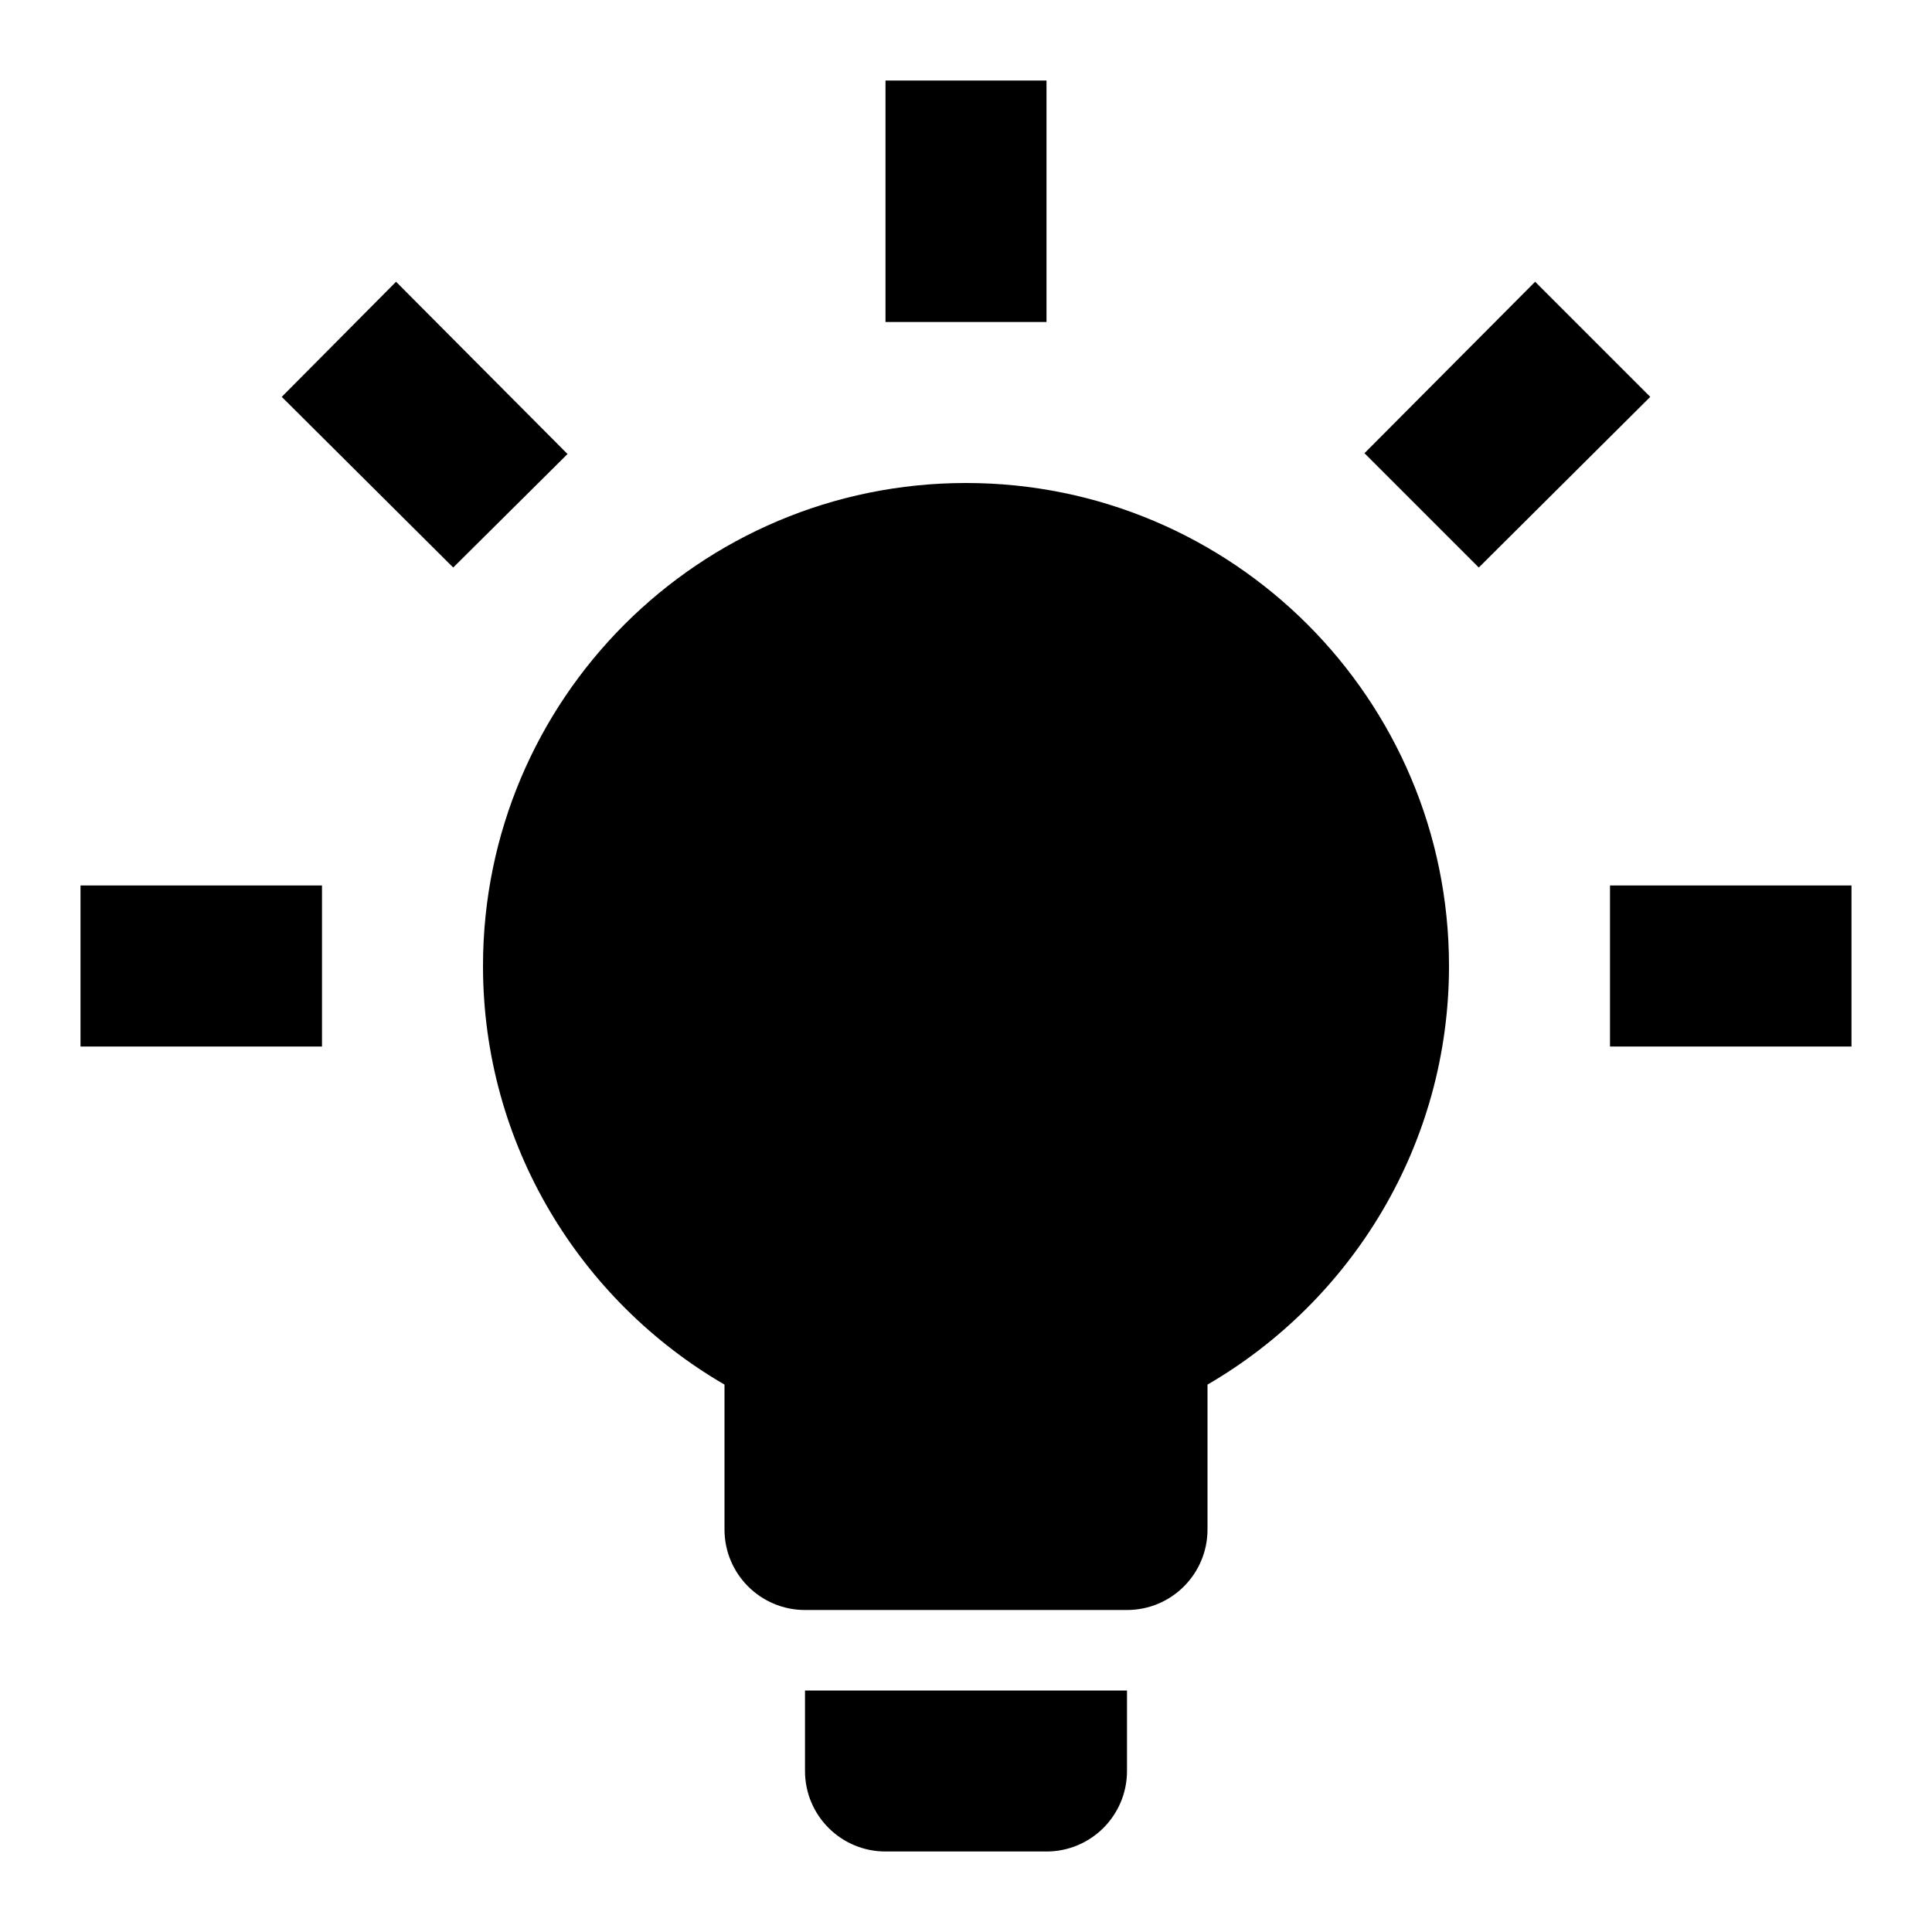
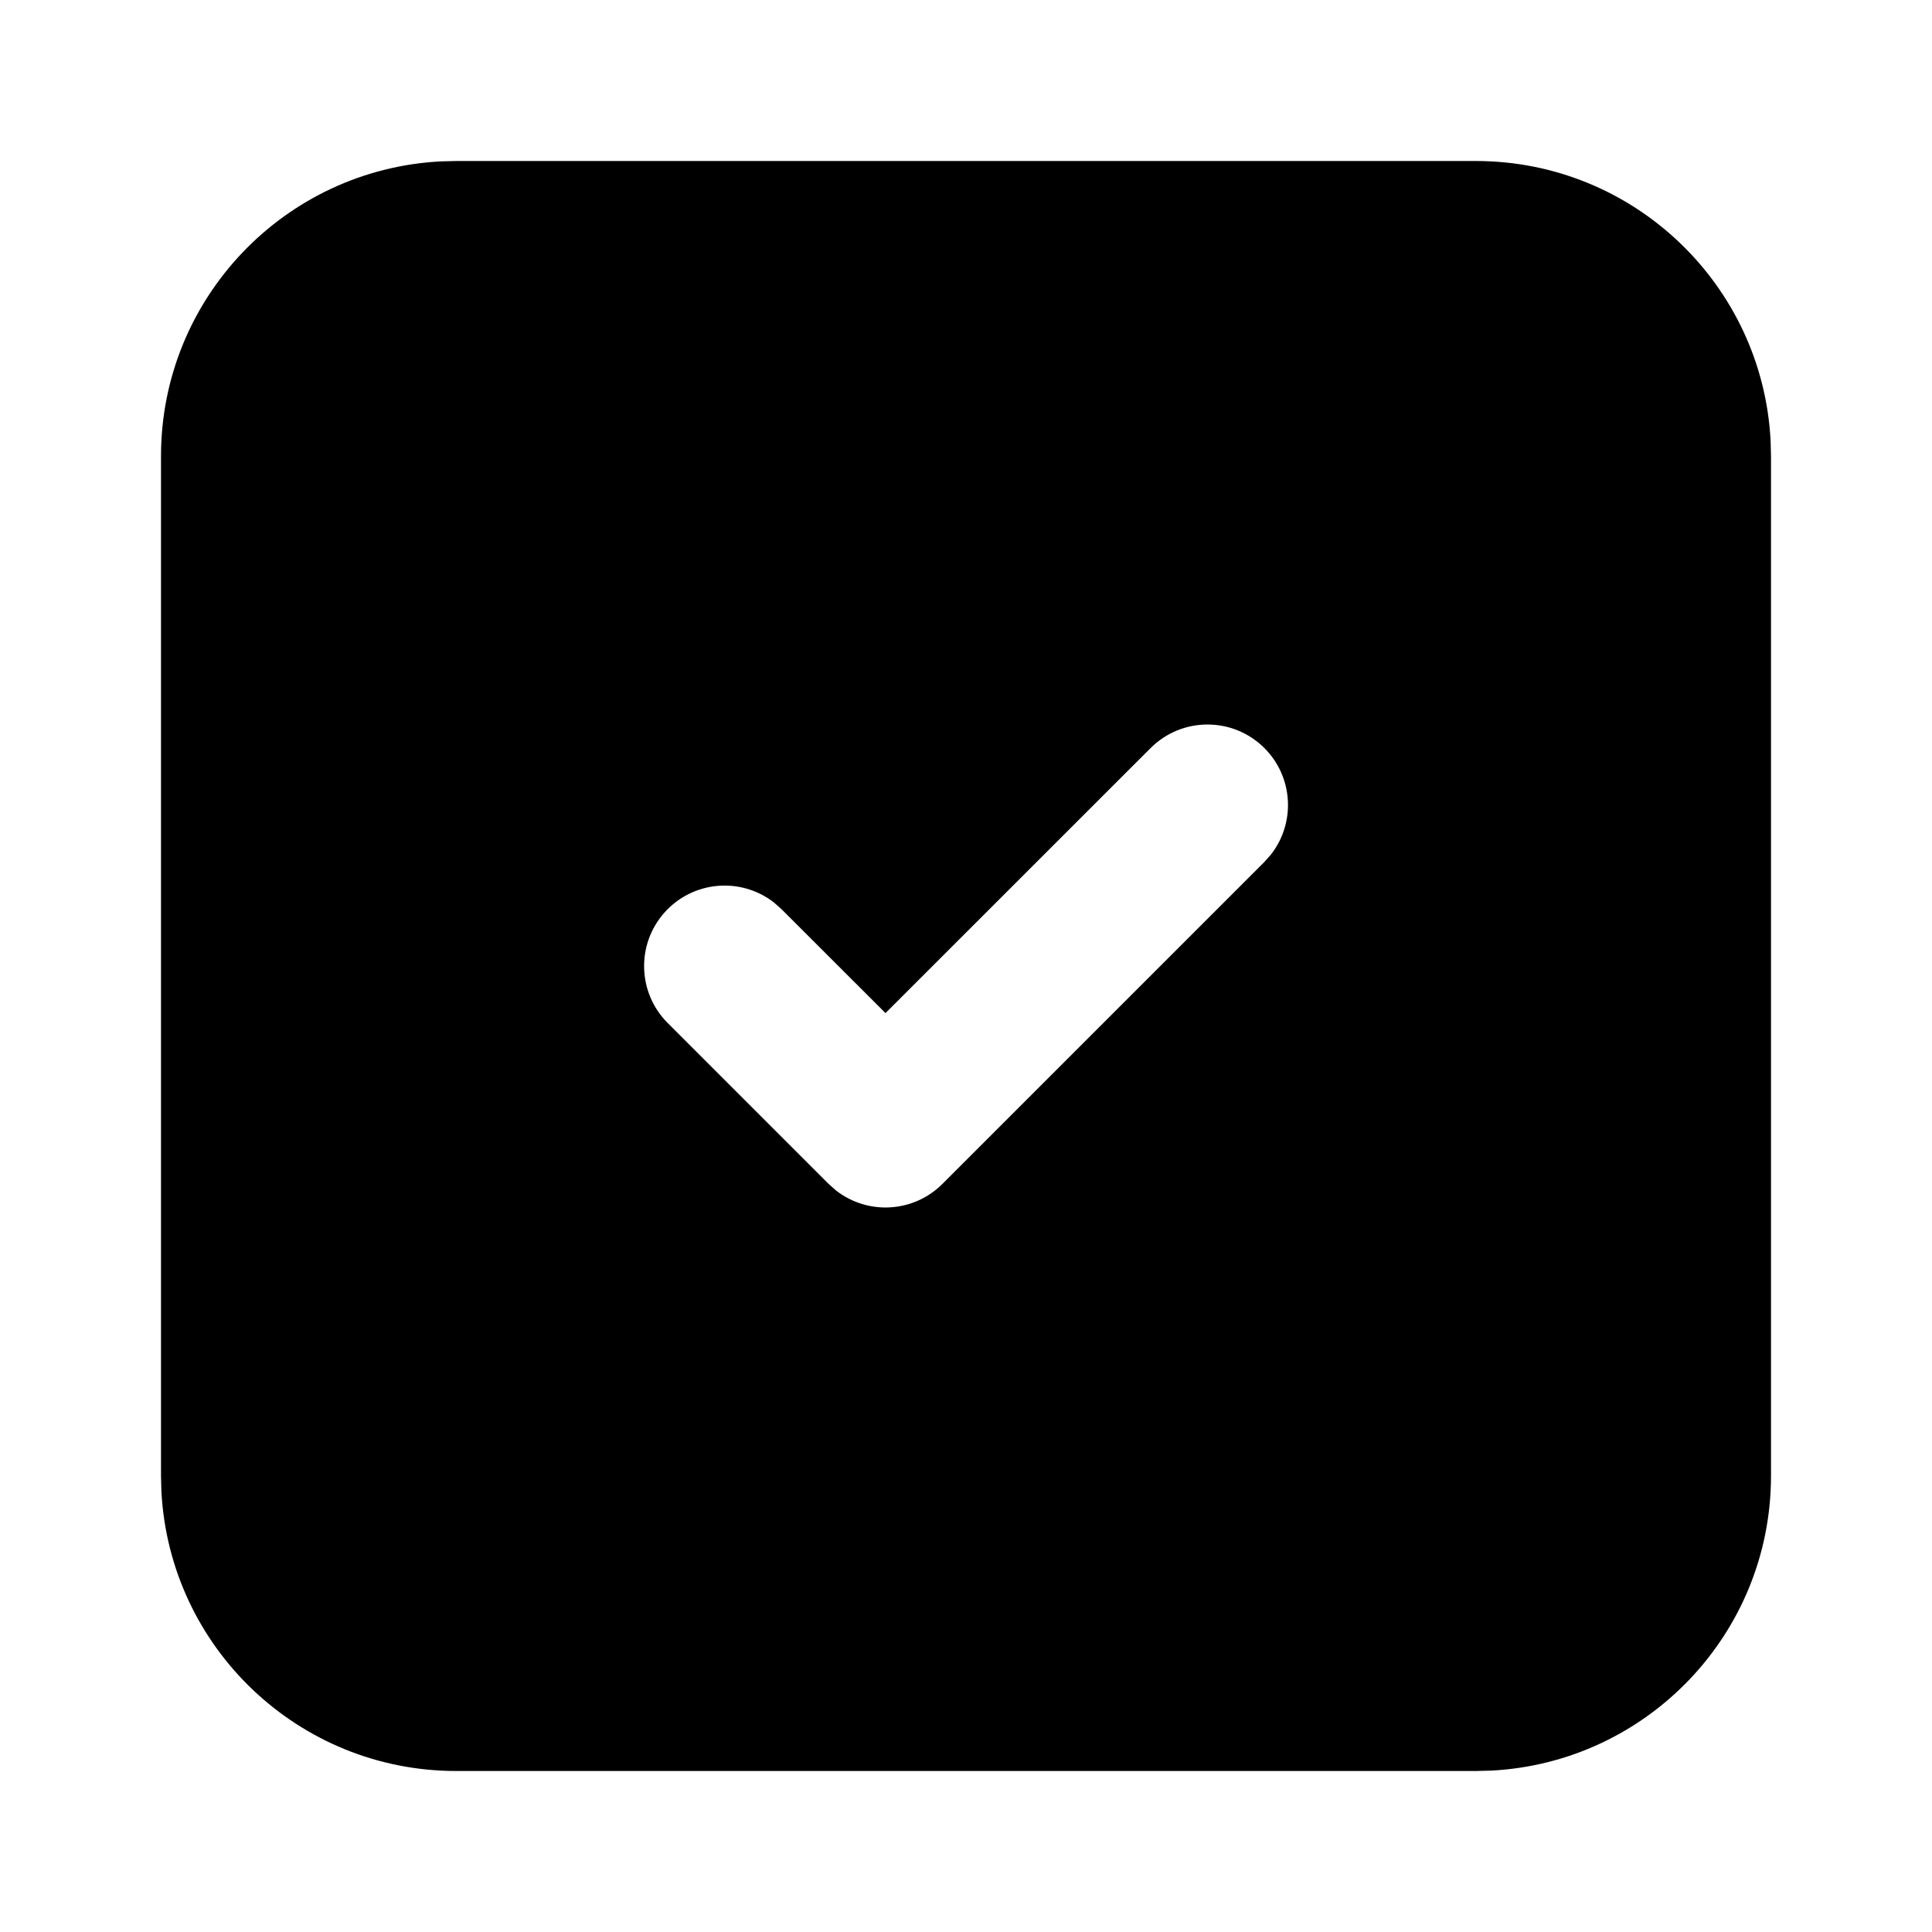
- <svg xmlns="http://www.w3.org/2000/svg" fill="currentColor" viewBox="0 0 24 24">
-   <path d="M12,6A6,6 0 0,1 18,12C18,14.22 16.79,16.16 15,17.2V19A1,1 0 0,1 14,20H10A1,1 0 0,1 9,19V17.2C7.21,16.16 6,14.22 6,12A6,6 0 0,1 12,6M14,21V22A1,1 0 0,1 13,23H11A1,1 0 0,1 10,22V21H14M20,11H23V13H20V11M1,11H4V13H1V11M13,1V4H11V1H13M4.92,3.5L7.05,5.64L5.63,7.05L3.5,4.93L4.92,3.5M16.95,5.63L19.07,3.5L20.5,4.93L18.37,7.05L16.95,5.63Z" />
+ <svg xmlns="http://www.w3.org/2000/svg" width="24" height="24" viewBox="0 0 24 24" fill="currentColor" class="icon icon-tabler icons-tabler-filled icon-tabler-square-check">
+   <path stroke="none" d="M0 0h24v24H0z" fill="none" />
+   <path d="M18.333 2c1.96 0 3.56 1.537 3.662 3.472l.005 .195v12.666c0 1.96 -1.537 3.56 -3.472 3.662l-.195 .005h-12.666a3.667 3.667 0 0 1 -3.662 -3.472l-.005 -.195v-12.666c0 -1.96 1.537 -3.56 3.472 -3.662l.195 -.005h12.666zm-2.626 7.293a1 1 0 0 0 -1.414 0l-3.293 3.292l-1.293 -1.292l-.094 -.083a1 1 0 0 0 -1.32 1.497l2 2l.094 .083a1 1 0 0 0 1.32 -.083l4 -4l.083 -.094a1 1 0 0 0 -.083 -1.32z" />
</svg>
